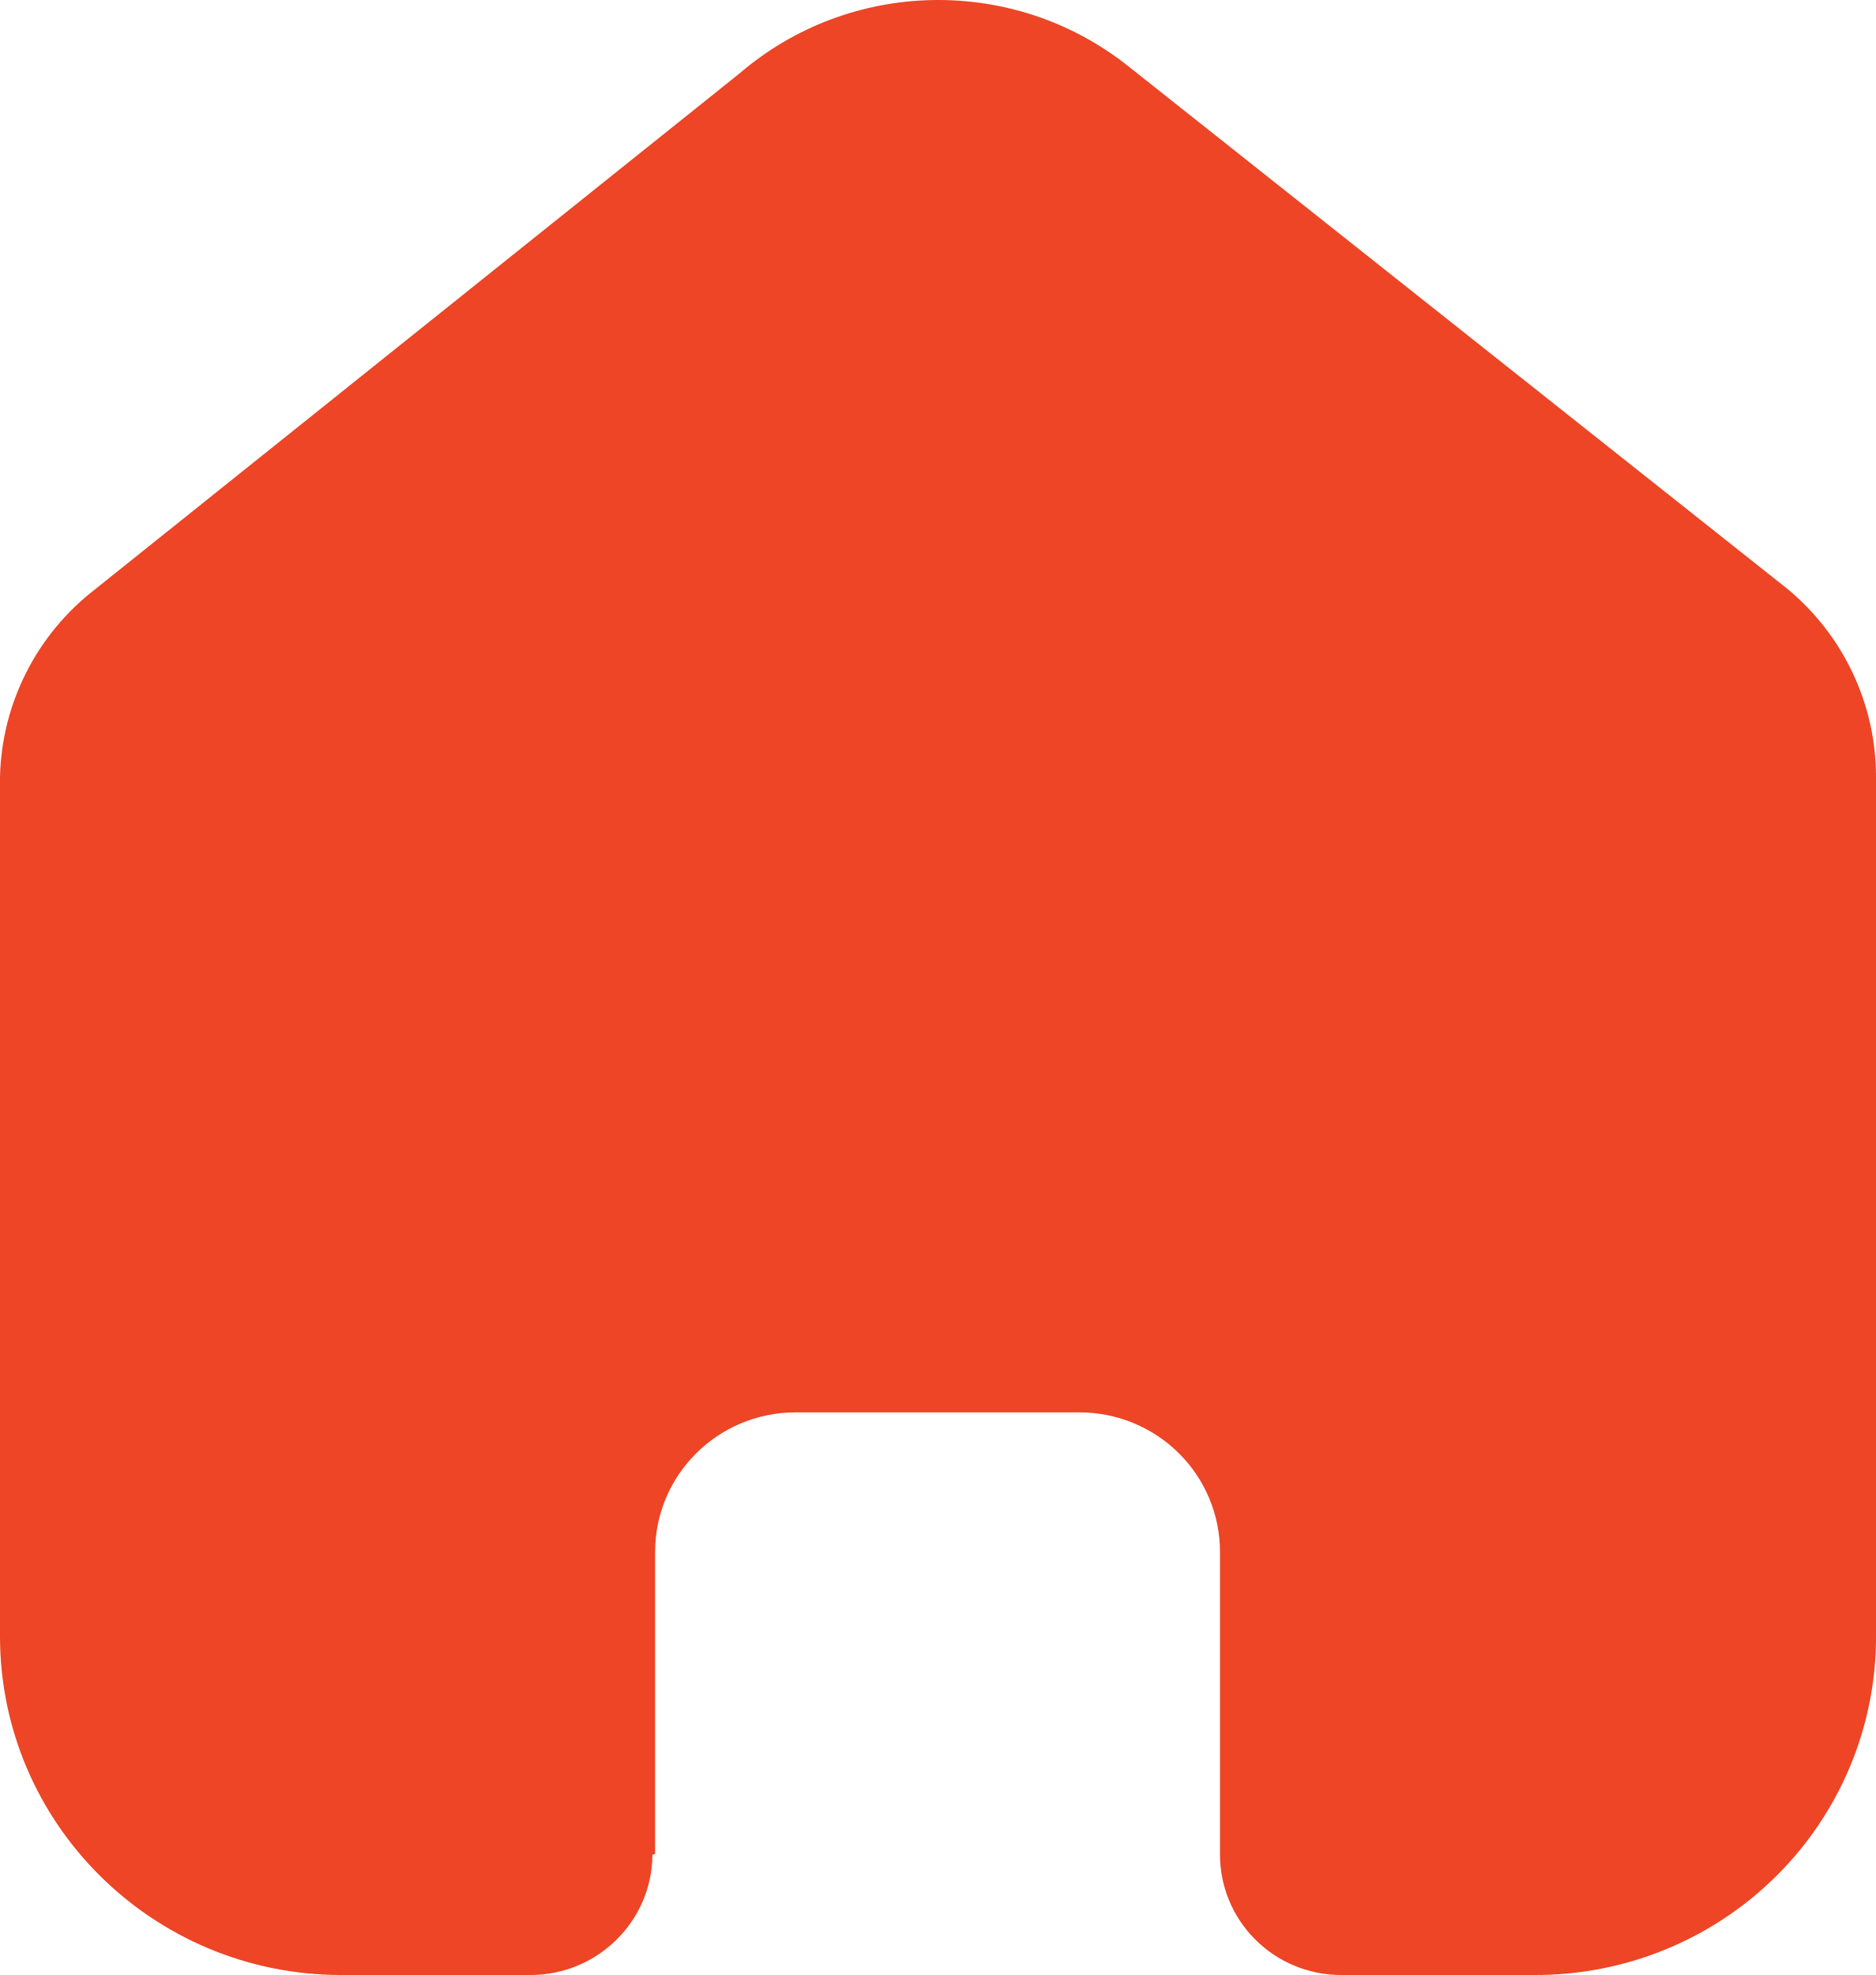
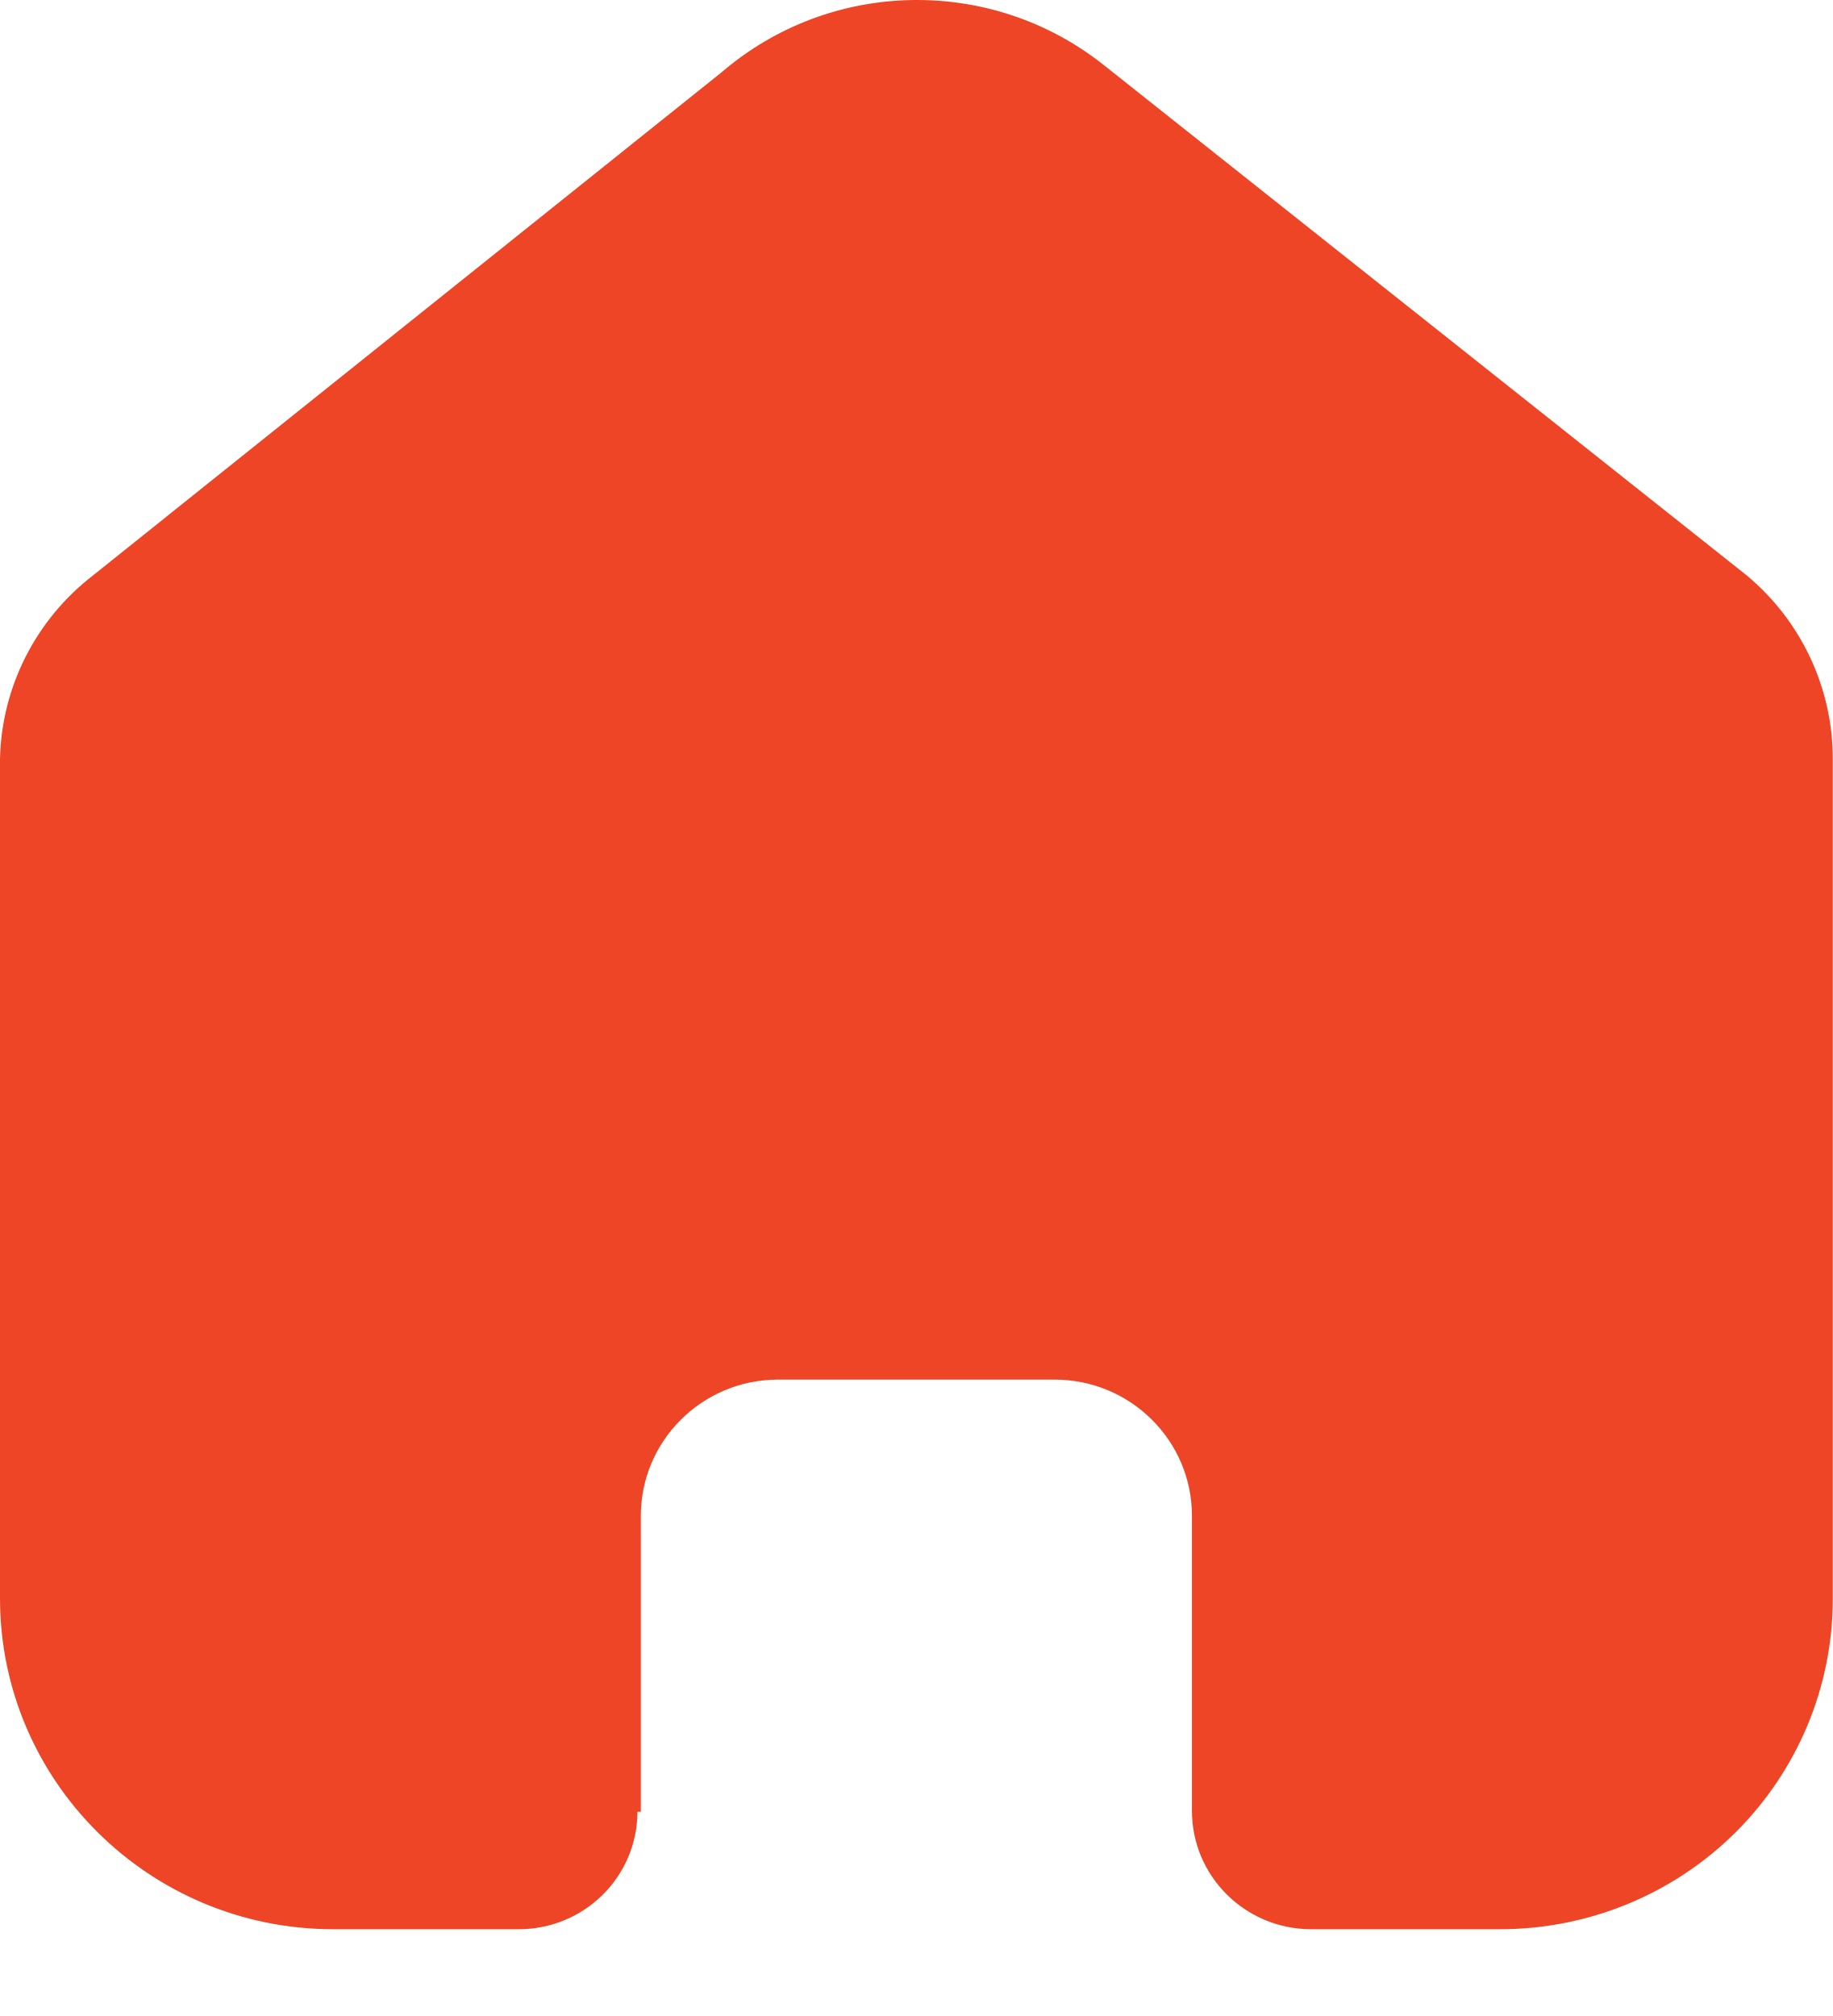
- <svg xmlns="http://www.w3.org/2000/svg" width="38" height="40" viewBox="0 0 38 40" fill="none">
-   <path d="M13.27 37.547V31.431C13.27 29.87 14.544 28.605 16.117 28.605H21.865C22.62 28.605 23.345 28.902 23.879 29.433C24.413 29.963 24.712 30.682 24.712 31.431V37.547C24.708 38.196 24.964 38.82 25.425 39.28C25.885 39.741 26.512 40 27.166 40H31.088C32.919 40.005 34.678 39.286 35.974 38.002C37.271 36.718 38 34.974 38 33.156V15.734C38 14.265 37.344 12.872 36.209 11.929L22.868 1.352C20.547 -0.503 17.222 -0.443 14.971 1.494L1.934 11.929C0.745 12.844 0.035 14.241 0 15.734V33.138C0 36.928 3.095 40 6.912 40H10.745C12.102 40 13.206 38.912 13.216 37.565L13.27 37.547Z" fill="#ED4525" />
+ <svg xmlns="http://www.w3.org/2000/svg" width="20" height="22" viewBox="0 0 20 22" fill="none">
+   <path d="M6.993 19.771V16.542C6.993 15.724 7.659 15.06 8.483 15.055H11.508C12.336 15.055 13.007 15.721 13.007 16.542V19.761C13.007 20.471 13.583 21.047 14.298 21.053H16.362C17.326 21.055 18.251 20.677 18.934 20.001C19.616 19.325 20 18.407 20 17.45V8.28C20 7.507 19.655 6.773 19.058 6.277L12.045 0.71C10.819 -0.264 9.069 -0.233 7.879 0.785L1.018 6.277C0.392 6.759 0.018 7.494 0 8.28V17.441C0 19.436 1.629 21.053 3.638 21.053H5.655C5.999 21.055 6.33 20.921 6.574 20.68C6.818 20.44 6.956 20.112 6.956 19.771H6.993Z" fill="#ED4525" />
</svg>
